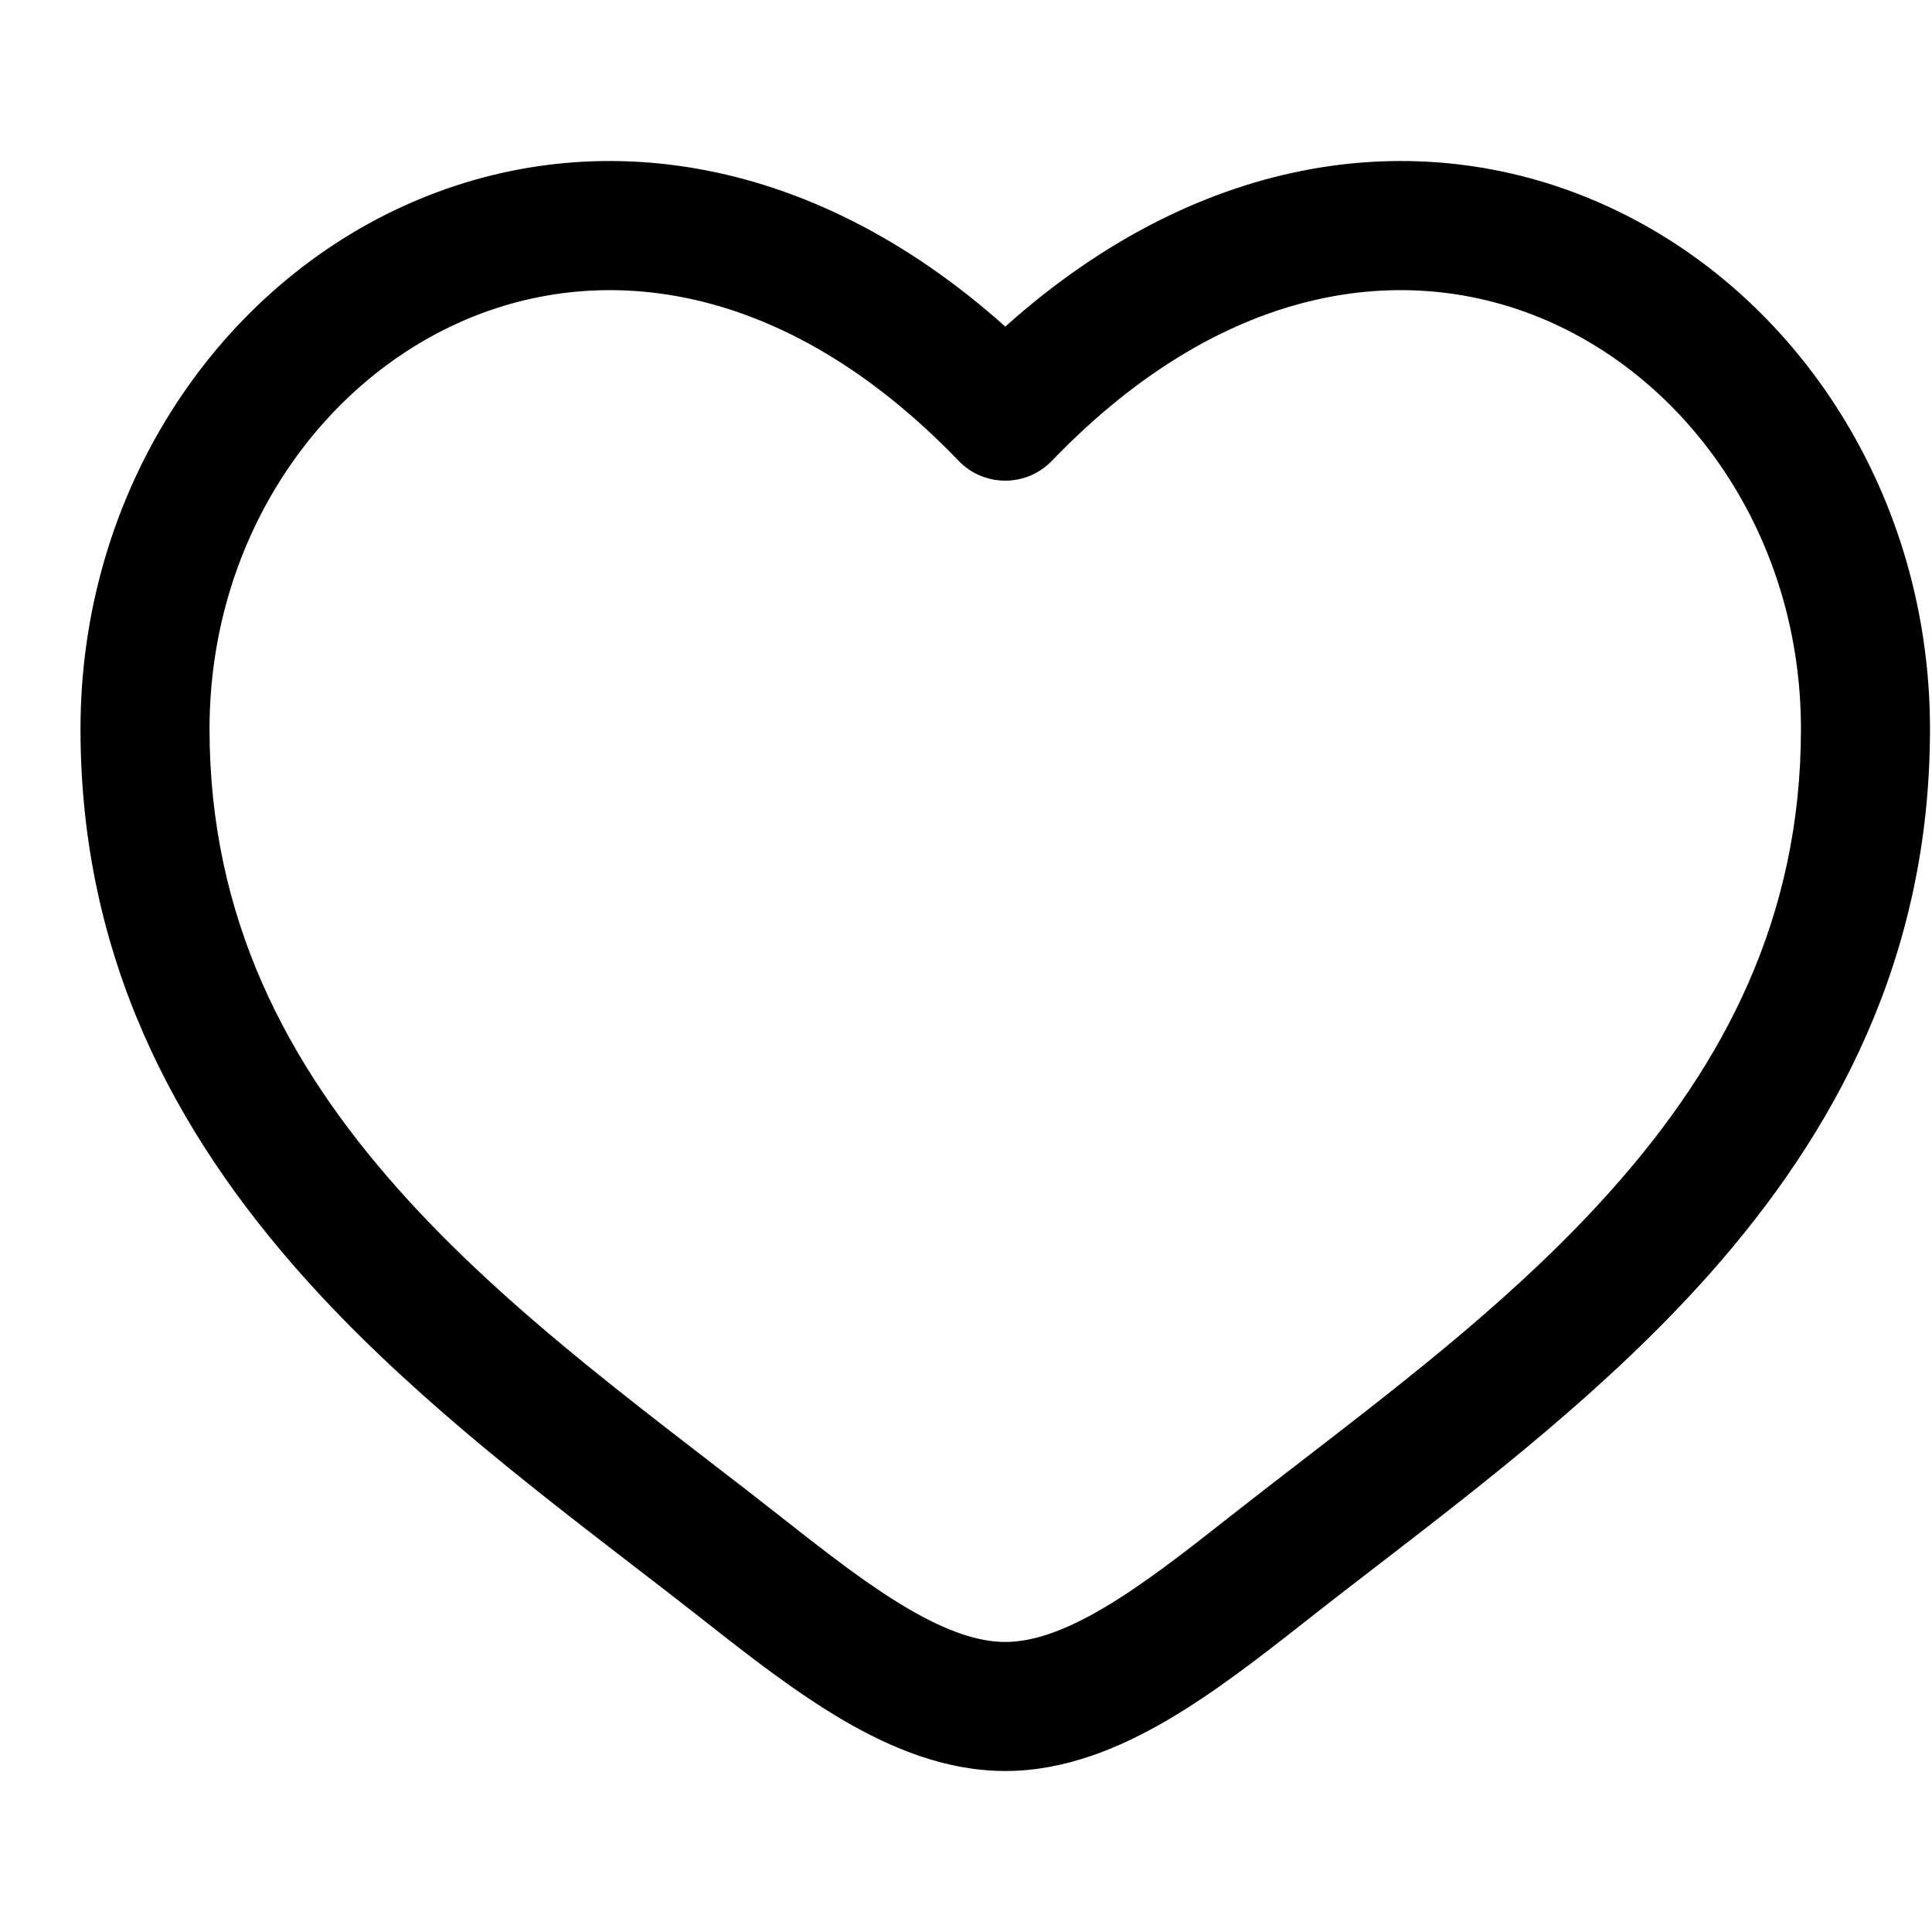
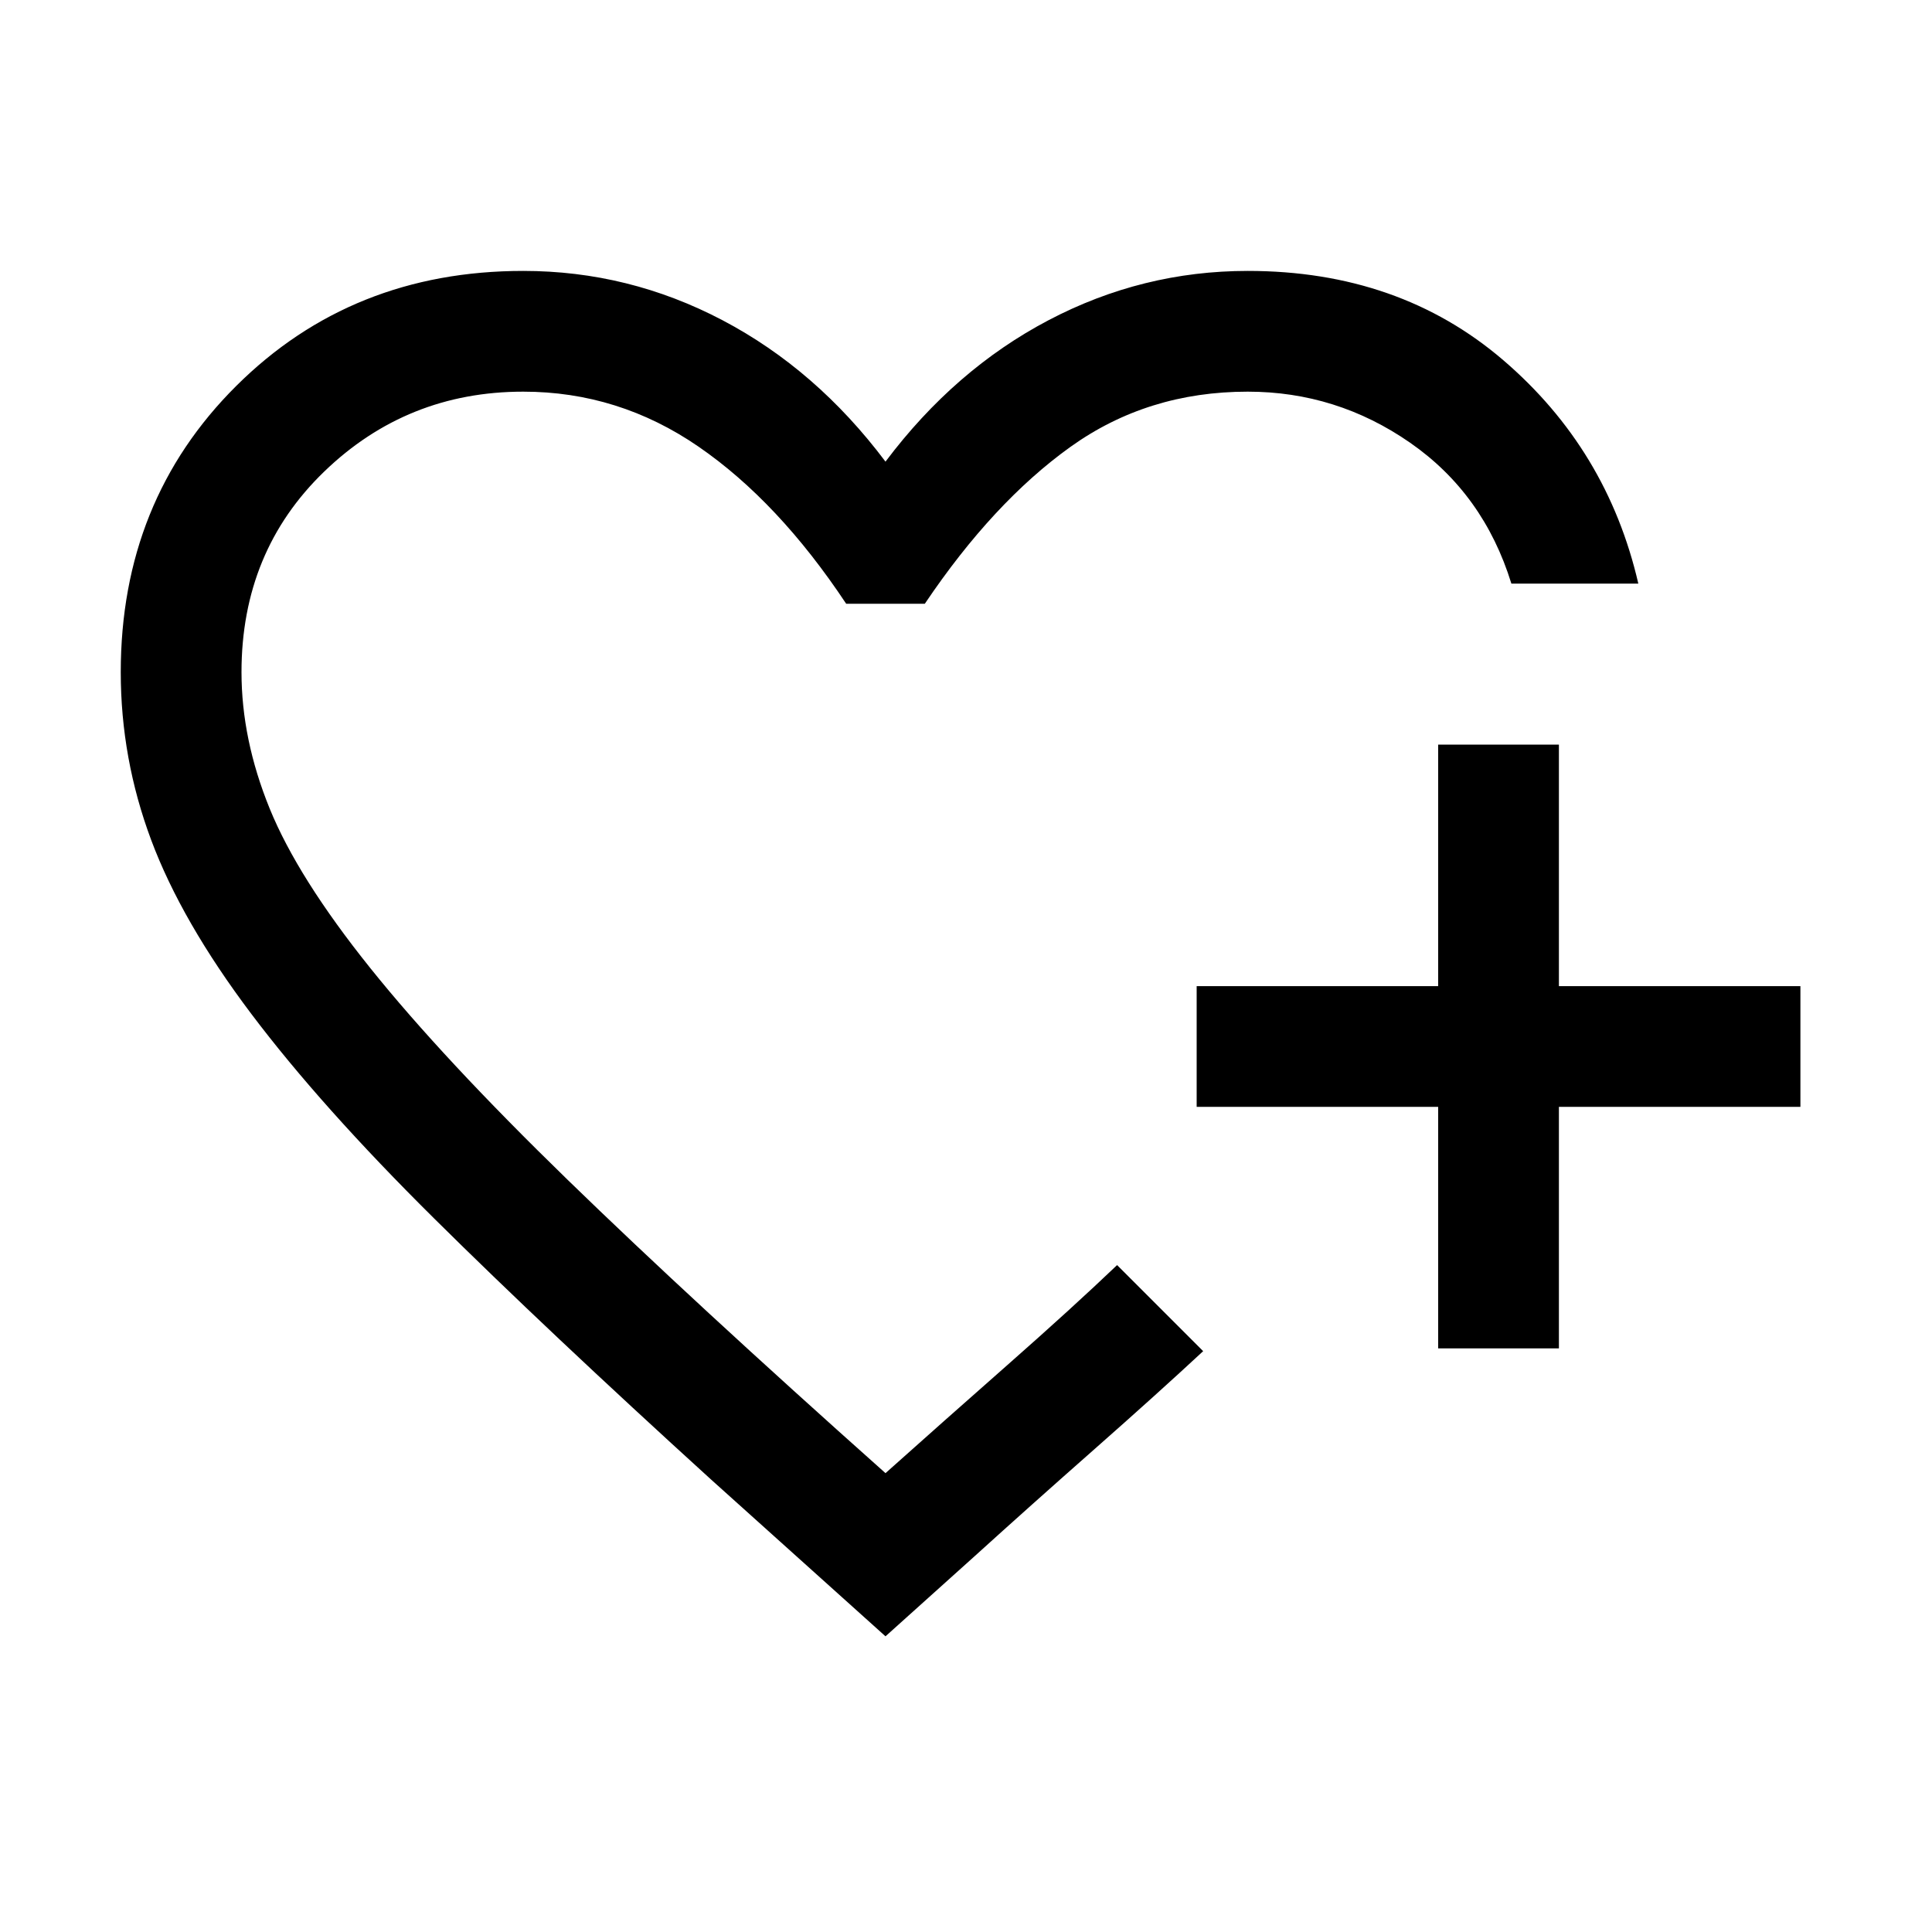
- <svg xmlns="http://www.w3.org/2000/svg" width="24" height="24" viewBox="0 0 24 24" fill="none">
-   <path fill-rule="evenodd" clip-rule="evenodd" d="M5.675 4.02C3.902 4.83 2.603 6.757 2.603 9.056C2.603 11.404 3.564 13.214 4.941 14.765C6.077 16.044 7.451 17.103 8.791 18.137C9.11 18.382 9.426 18.626 9.737 18.871C10.299 19.314 10.801 19.703 11.284 19.985C11.768 20.268 12.157 20.397 12.488 20.397C12.819 20.397 13.208 20.268 13.691 19.985C14.175 19.703 14.676 19.314 15.238 18.871C15.549 18.626 15.866 18.382 16.184 18.137C17.524 17.103 18.899 16.044 20.034 14.765C21.412 13.214 22.372 11.404 22.372 9.056C22.372 6.757 21.074 4.83 19.301 4.02C17.578 3.232 15.264 3.441 13.065 5.726C12.914 5.883 12.706 5.971 12.488 5.971C12.27 5.971 12.061 5.883 11.91 5.726C9.711 3.441 7.397 3.232 5.675 4.02ZM12.488 4.057C10.017 1.846 7.25 1.537 5.008 2.562C2.64 3.644 1 6.158 1 9.056C1 11.904 2.187 14.077 3.743 15.83C4.989 17.233 6.514 18.407 7.861 19.445C8.167 19.68 8.463 19.908 8.745 20.13C9.292 20.561 9.88 21.021 10.475 21.369C11.07 21.717 11.75 22 12.488 22C13.225 22 13.905 21.717 14.5 21.369C15.096 21.021 15.683 20.561 16.231 20.13C16.512 19.908 16.808 19.68 17.114 19.445C18.461 18.407 19.986 17.233 21.233 15.83C22.789 14.077 23.975 11.904 23.975 9.056C23.975 6.158 22.335 3.644 19.967 2.562C17.725 1.537 14.958 1.846 12.488 4.057Z" fill="#000000" />
+ <svg xmlns="http://www.w3.org/2000/svg" height="24" viewBox="0 -960 960 960" width="24">
+   <path d="M440-501Zm0 354.075-86.612-77.844Q271.771-299 215.656-354.616q-56.116-55.615-90.77-101.577-34.654-45.962-49.77-86.423Q60.003-583.078 60.003-626q0-85.154 57.422-142.269Q174.847-825.384 260-825.384q52.385 0 99 24.501 46.615 24.5 81 70.269 34.385-45.769 81-70.269 46.615-24.501 99-24.501 75.23 0 126.961 44.347 51.73 44.346 67.115 111.038H751Q737.231-714.615 700.693-740 664.154-765.385 620-765.385q-49.846 0-88.192 27.5-38.347 27.5-72.27 77.885h-39.076q-33.693-50.77-73.385-78.077-39.692-27.308-87.077-27.308-57.769 0-98.885 39.692Q120-686 120-626q0 33.384 14 67.769 14 34.385 50 79.269 36 44.885 98 105.154T440-228q28.308-25.308 60.615-53.769 32.308-28.462 54.462-49.616l6.692 6.692 14.692 14.692 14.692 14.692 6.692 6.693q-22.769 21.153-54.269 48.923-31.5 27.769-59.423 53.077L440-146.925Zm274.615-143.076v-120h-120v-59.998h120v-120h59.999v120h120v59.998h-120v120h-59.999Z" fill="#000000" />
</svg>
